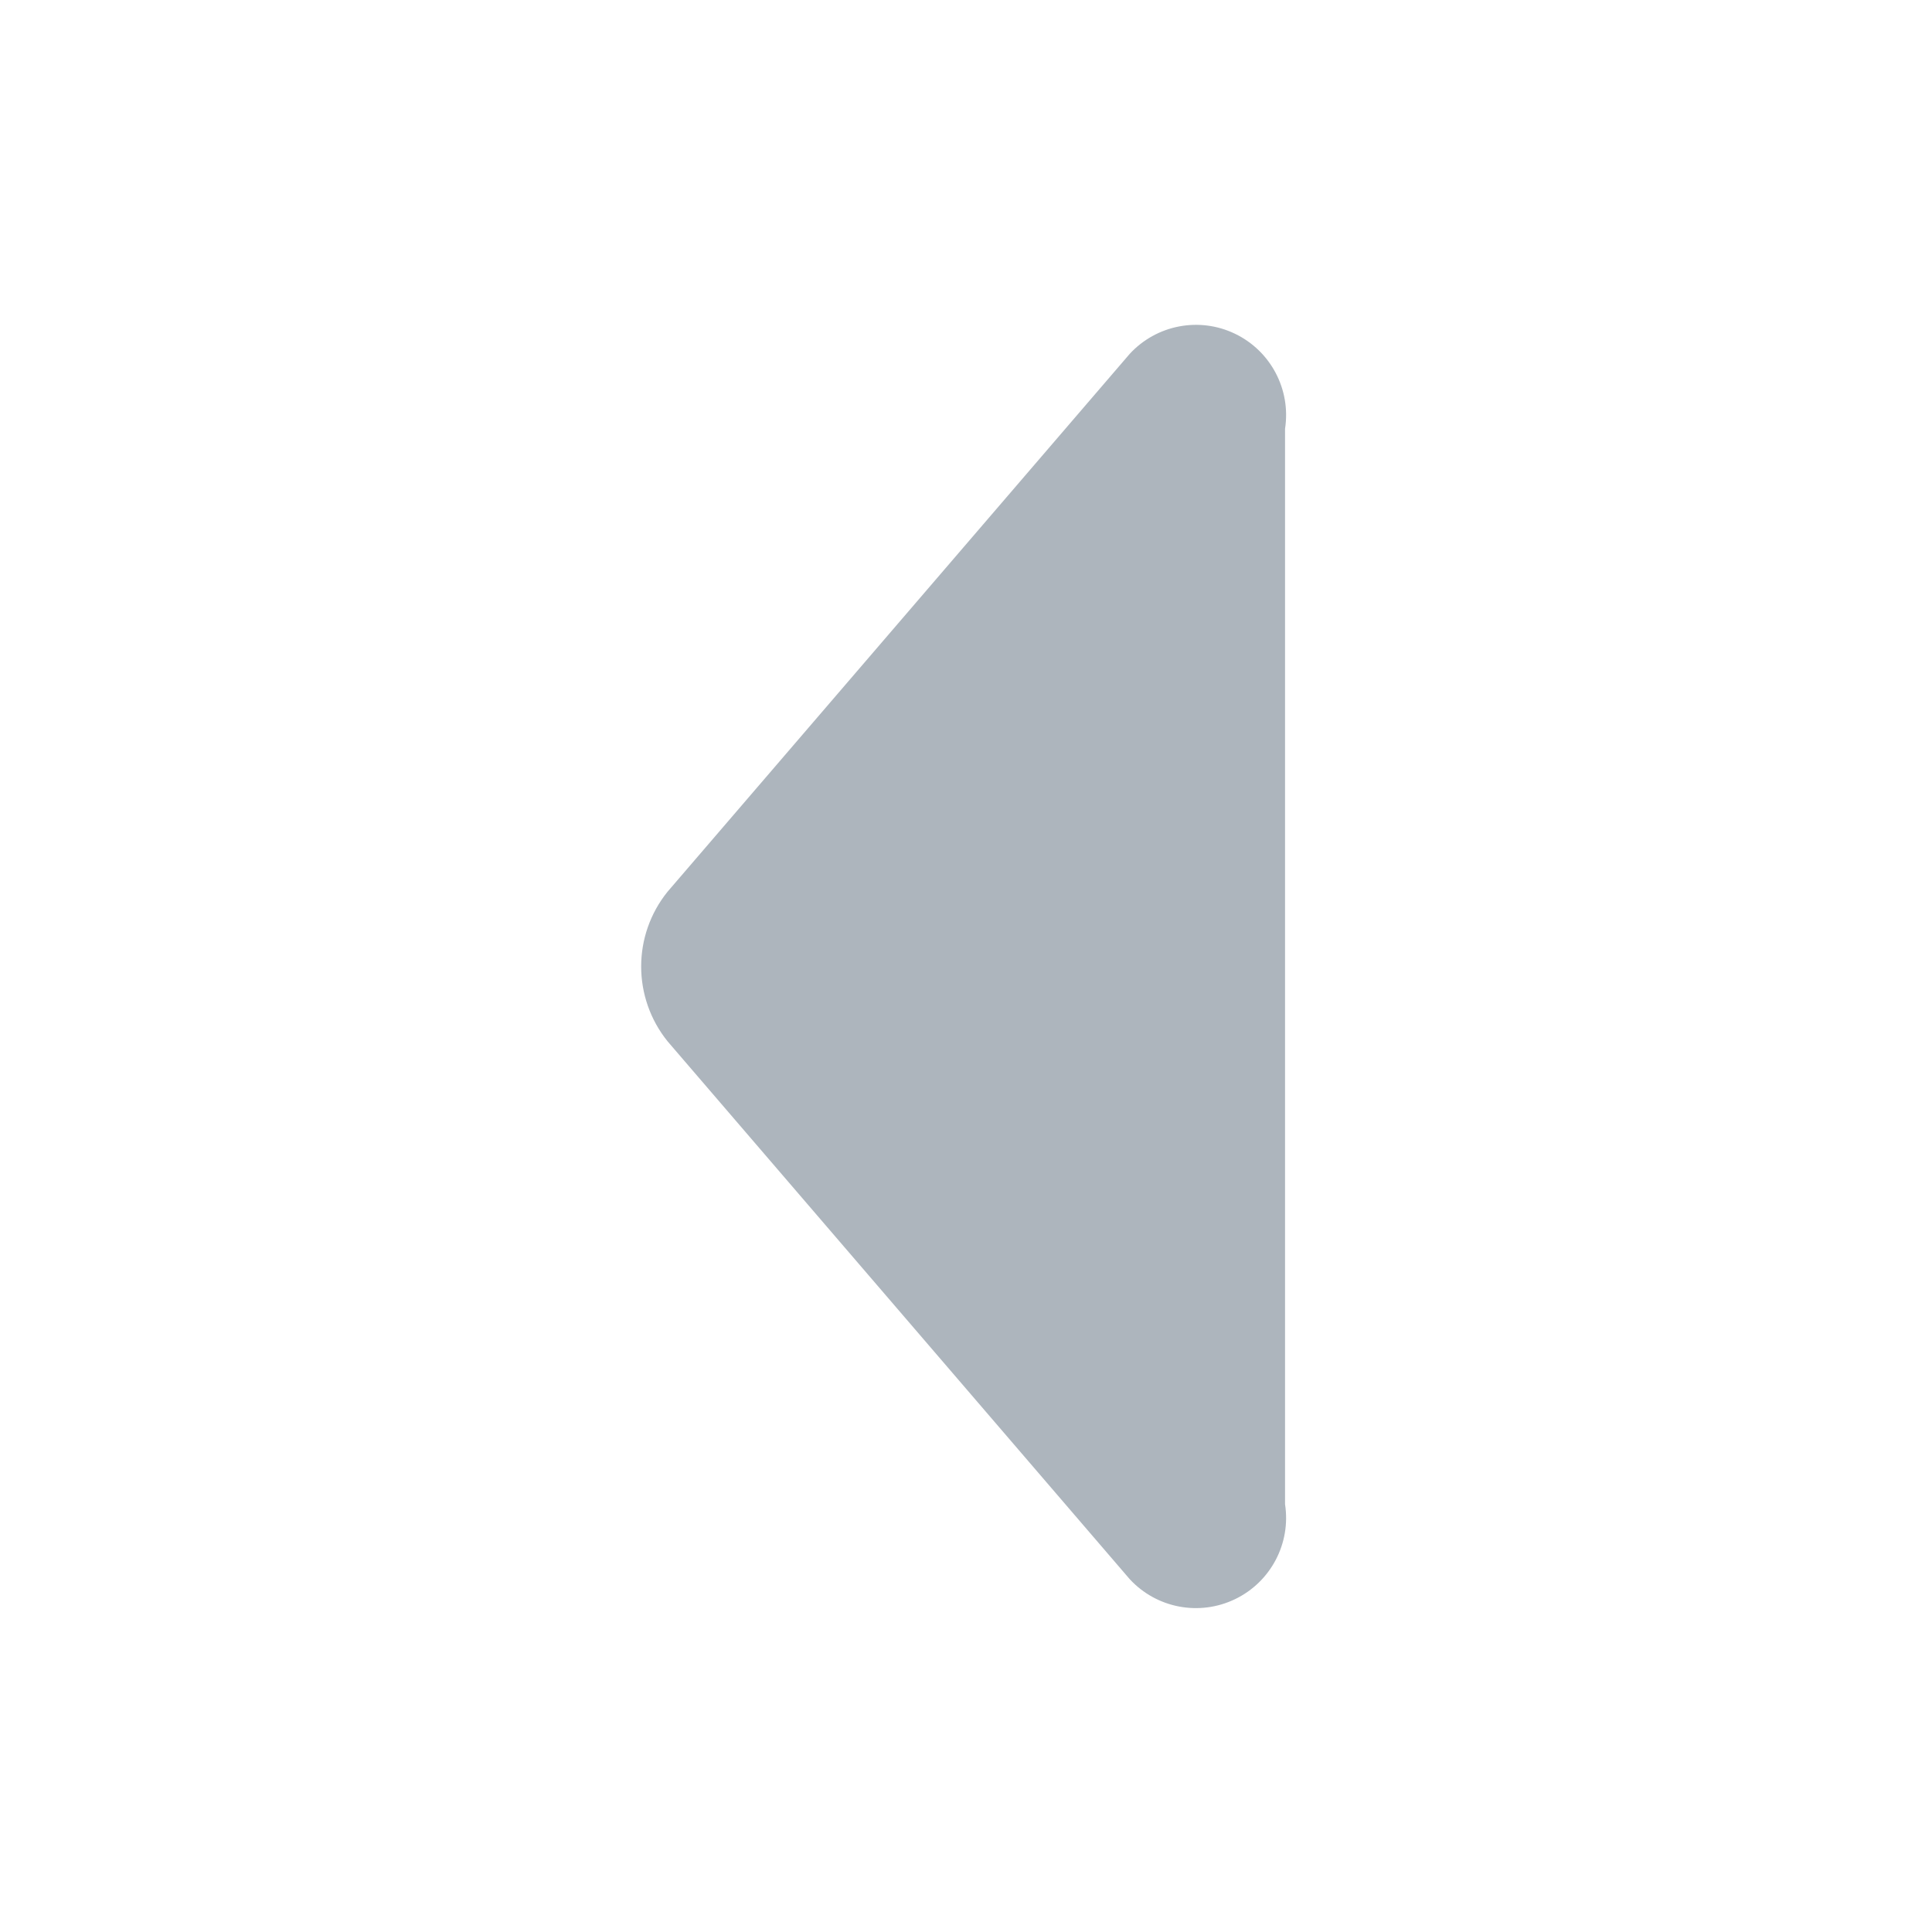
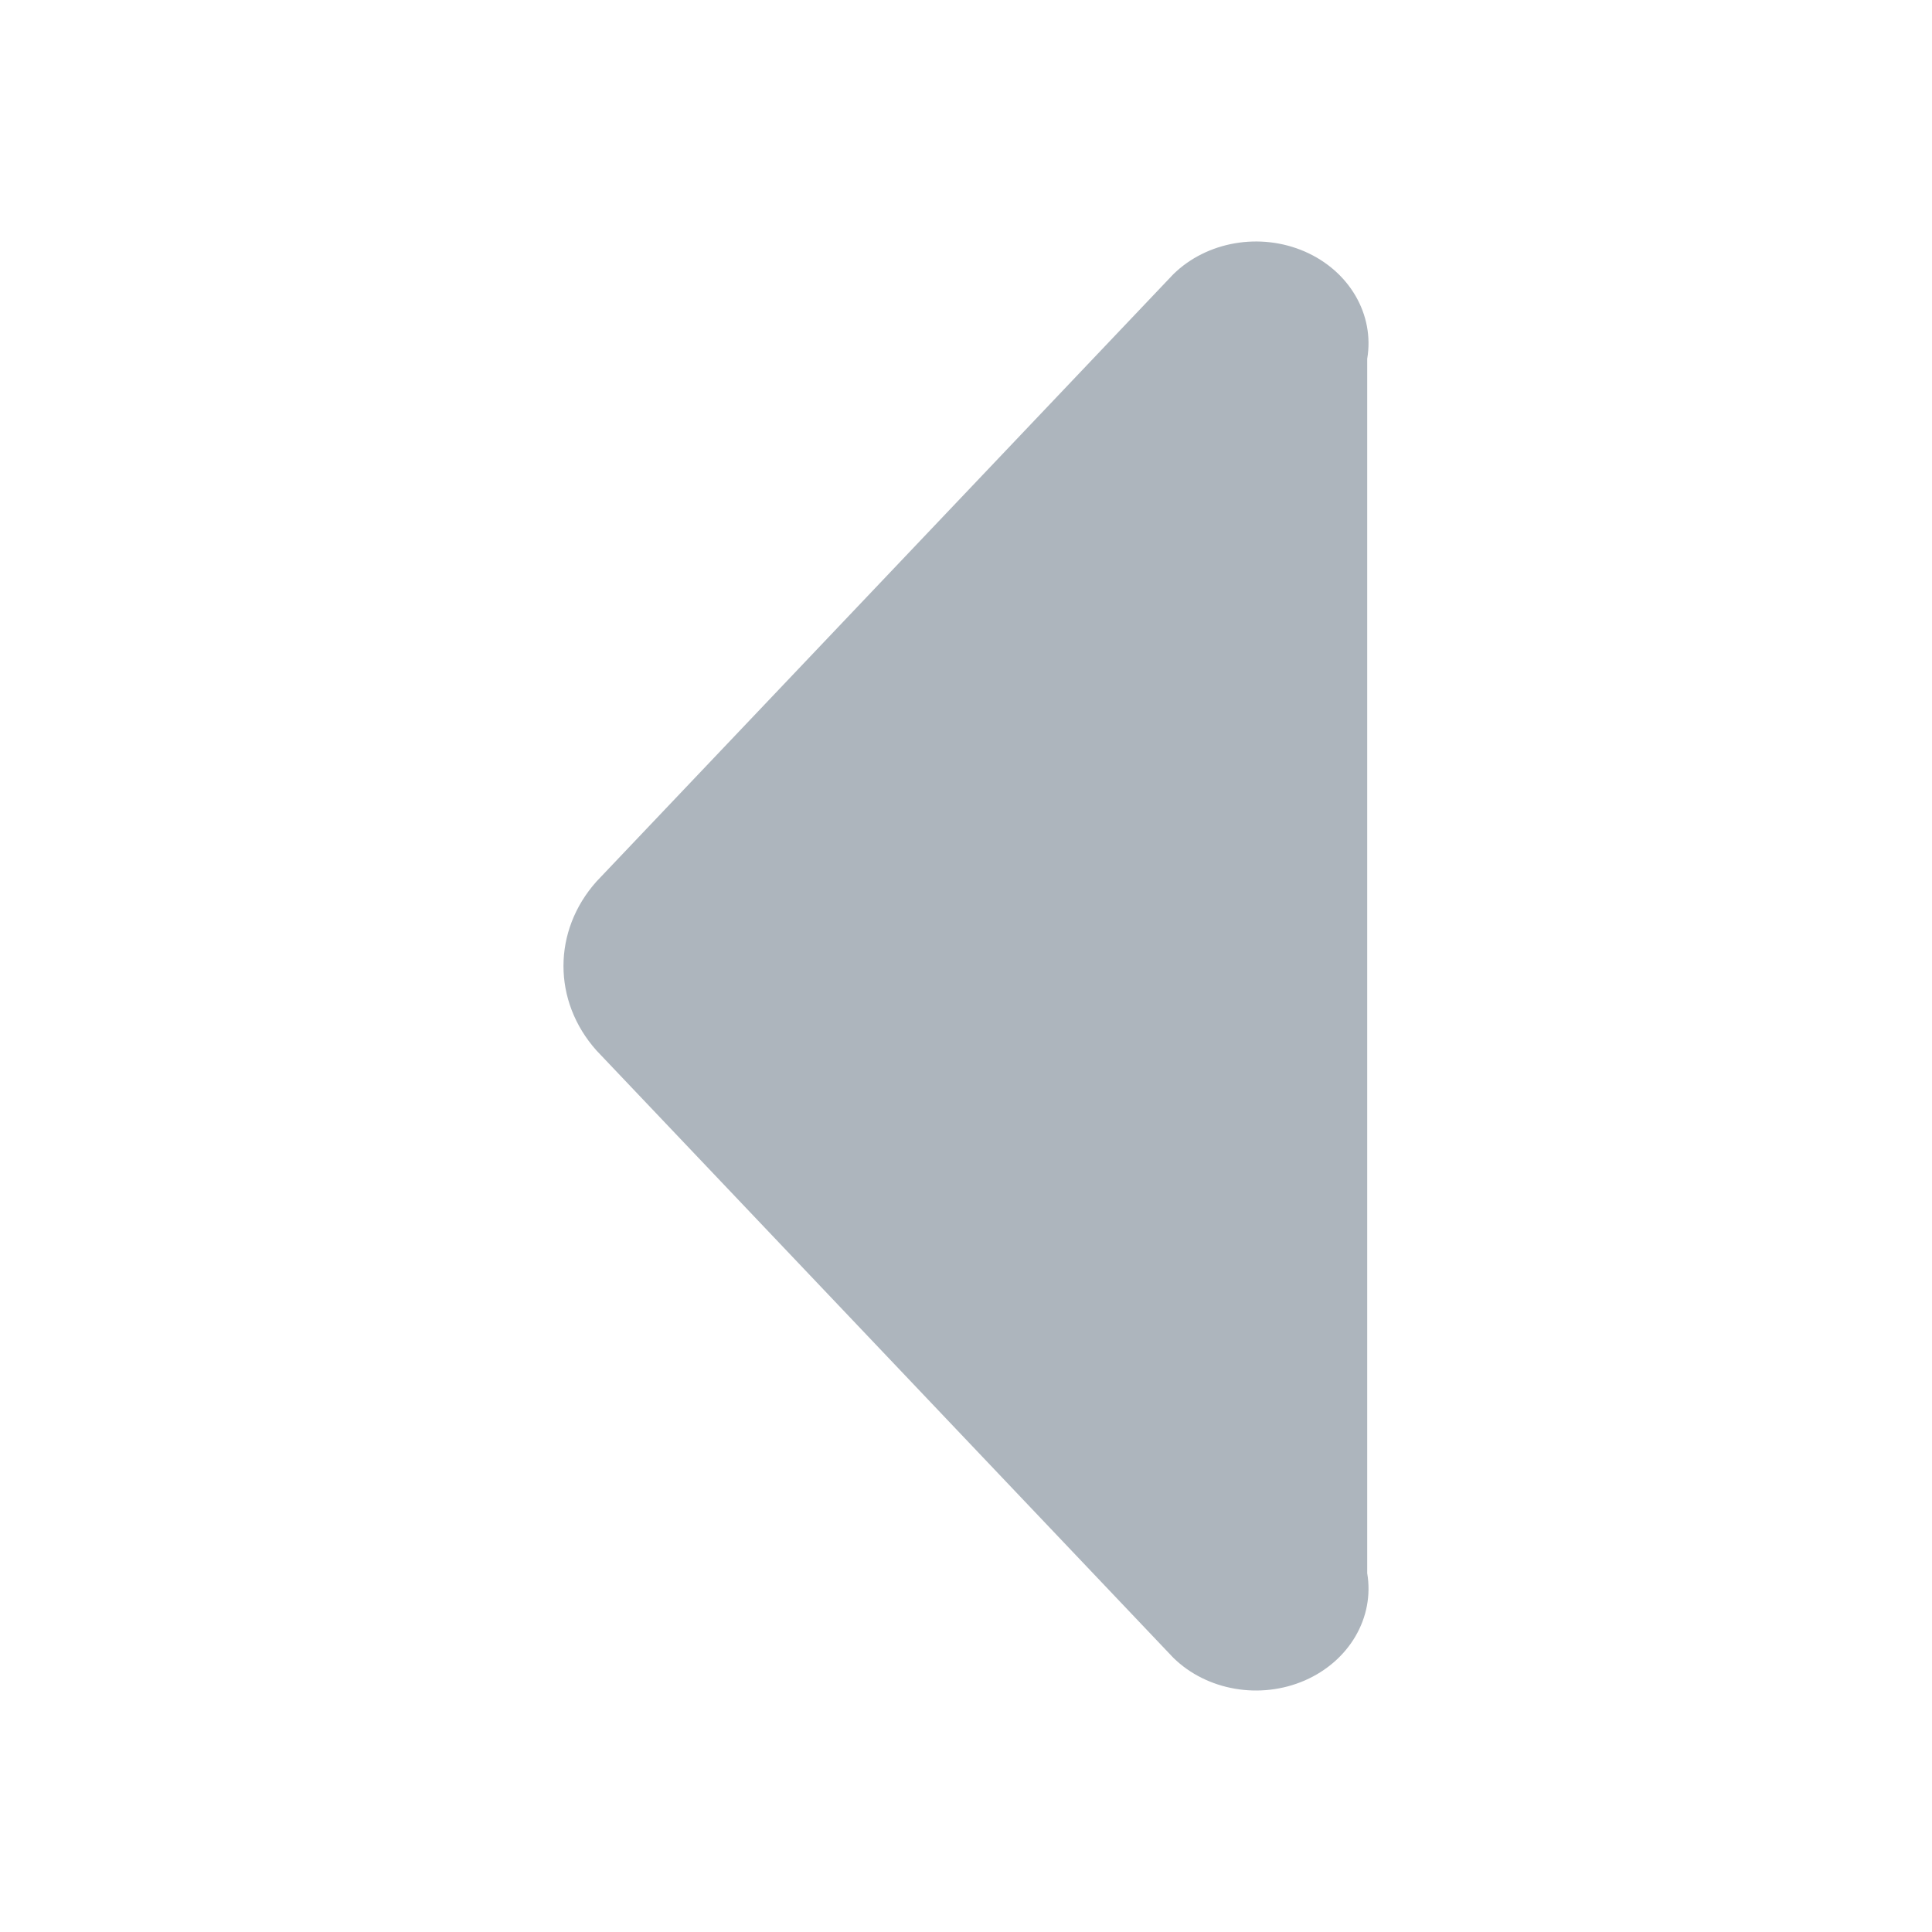
<svg xmlns="http://www.w3.org/2000/svg" width="24px" height="24px" viewBox="0 0 24 24" version="1.1">
-   <defs />
  <g id="caret_left" stroke="none" stroke-width="1" fill="none" fill-rule="evenodd">
-     <path d="M19.58,9.943 L12.9,15.683 C12.358,16.121 11.583,16.121 11.04,15.683 L4.36,9.943 C3.998,9.609 3.897,9.078 4.111,8.634 C4.325,8.19 4.804,7.938 5.29,8.013 L18.65,8.013 C19.137,7.938 19.616,8.19 19.83,8.634 C20.044,9.078 19.942,9.609 19.58,9.943 Z" id="Shape" fill="#ADB5BD" fill-rule="nonzero" transform="translate(11.97043, 12.0059) scale(1, -1) rotate(90) translate(-11.97043, -12.0059) " />
+     <path d="M20.593,9.425 L13.05,16.59 C12.437,17.137 11.563,17.137 10.95,16.59 L3.407,9.425 C2.998,9.008 2.884,8.345 3.125,7.791 C3.367,7.237 3.907,6.923 4.457,7.016 L19.543,7.016 C20.093,6.923 20.633,7.237 20.875,7.791 C21.116,8.345 21.002,9.008 20.593,9.425 Z" id="Shape" fill="#ADB5BD" fill-rule="nonzero" transform="translate(12, 12) scale(-1, 1) rotate(-90) translate(-12, -12) " />
  </g>
</svg>
